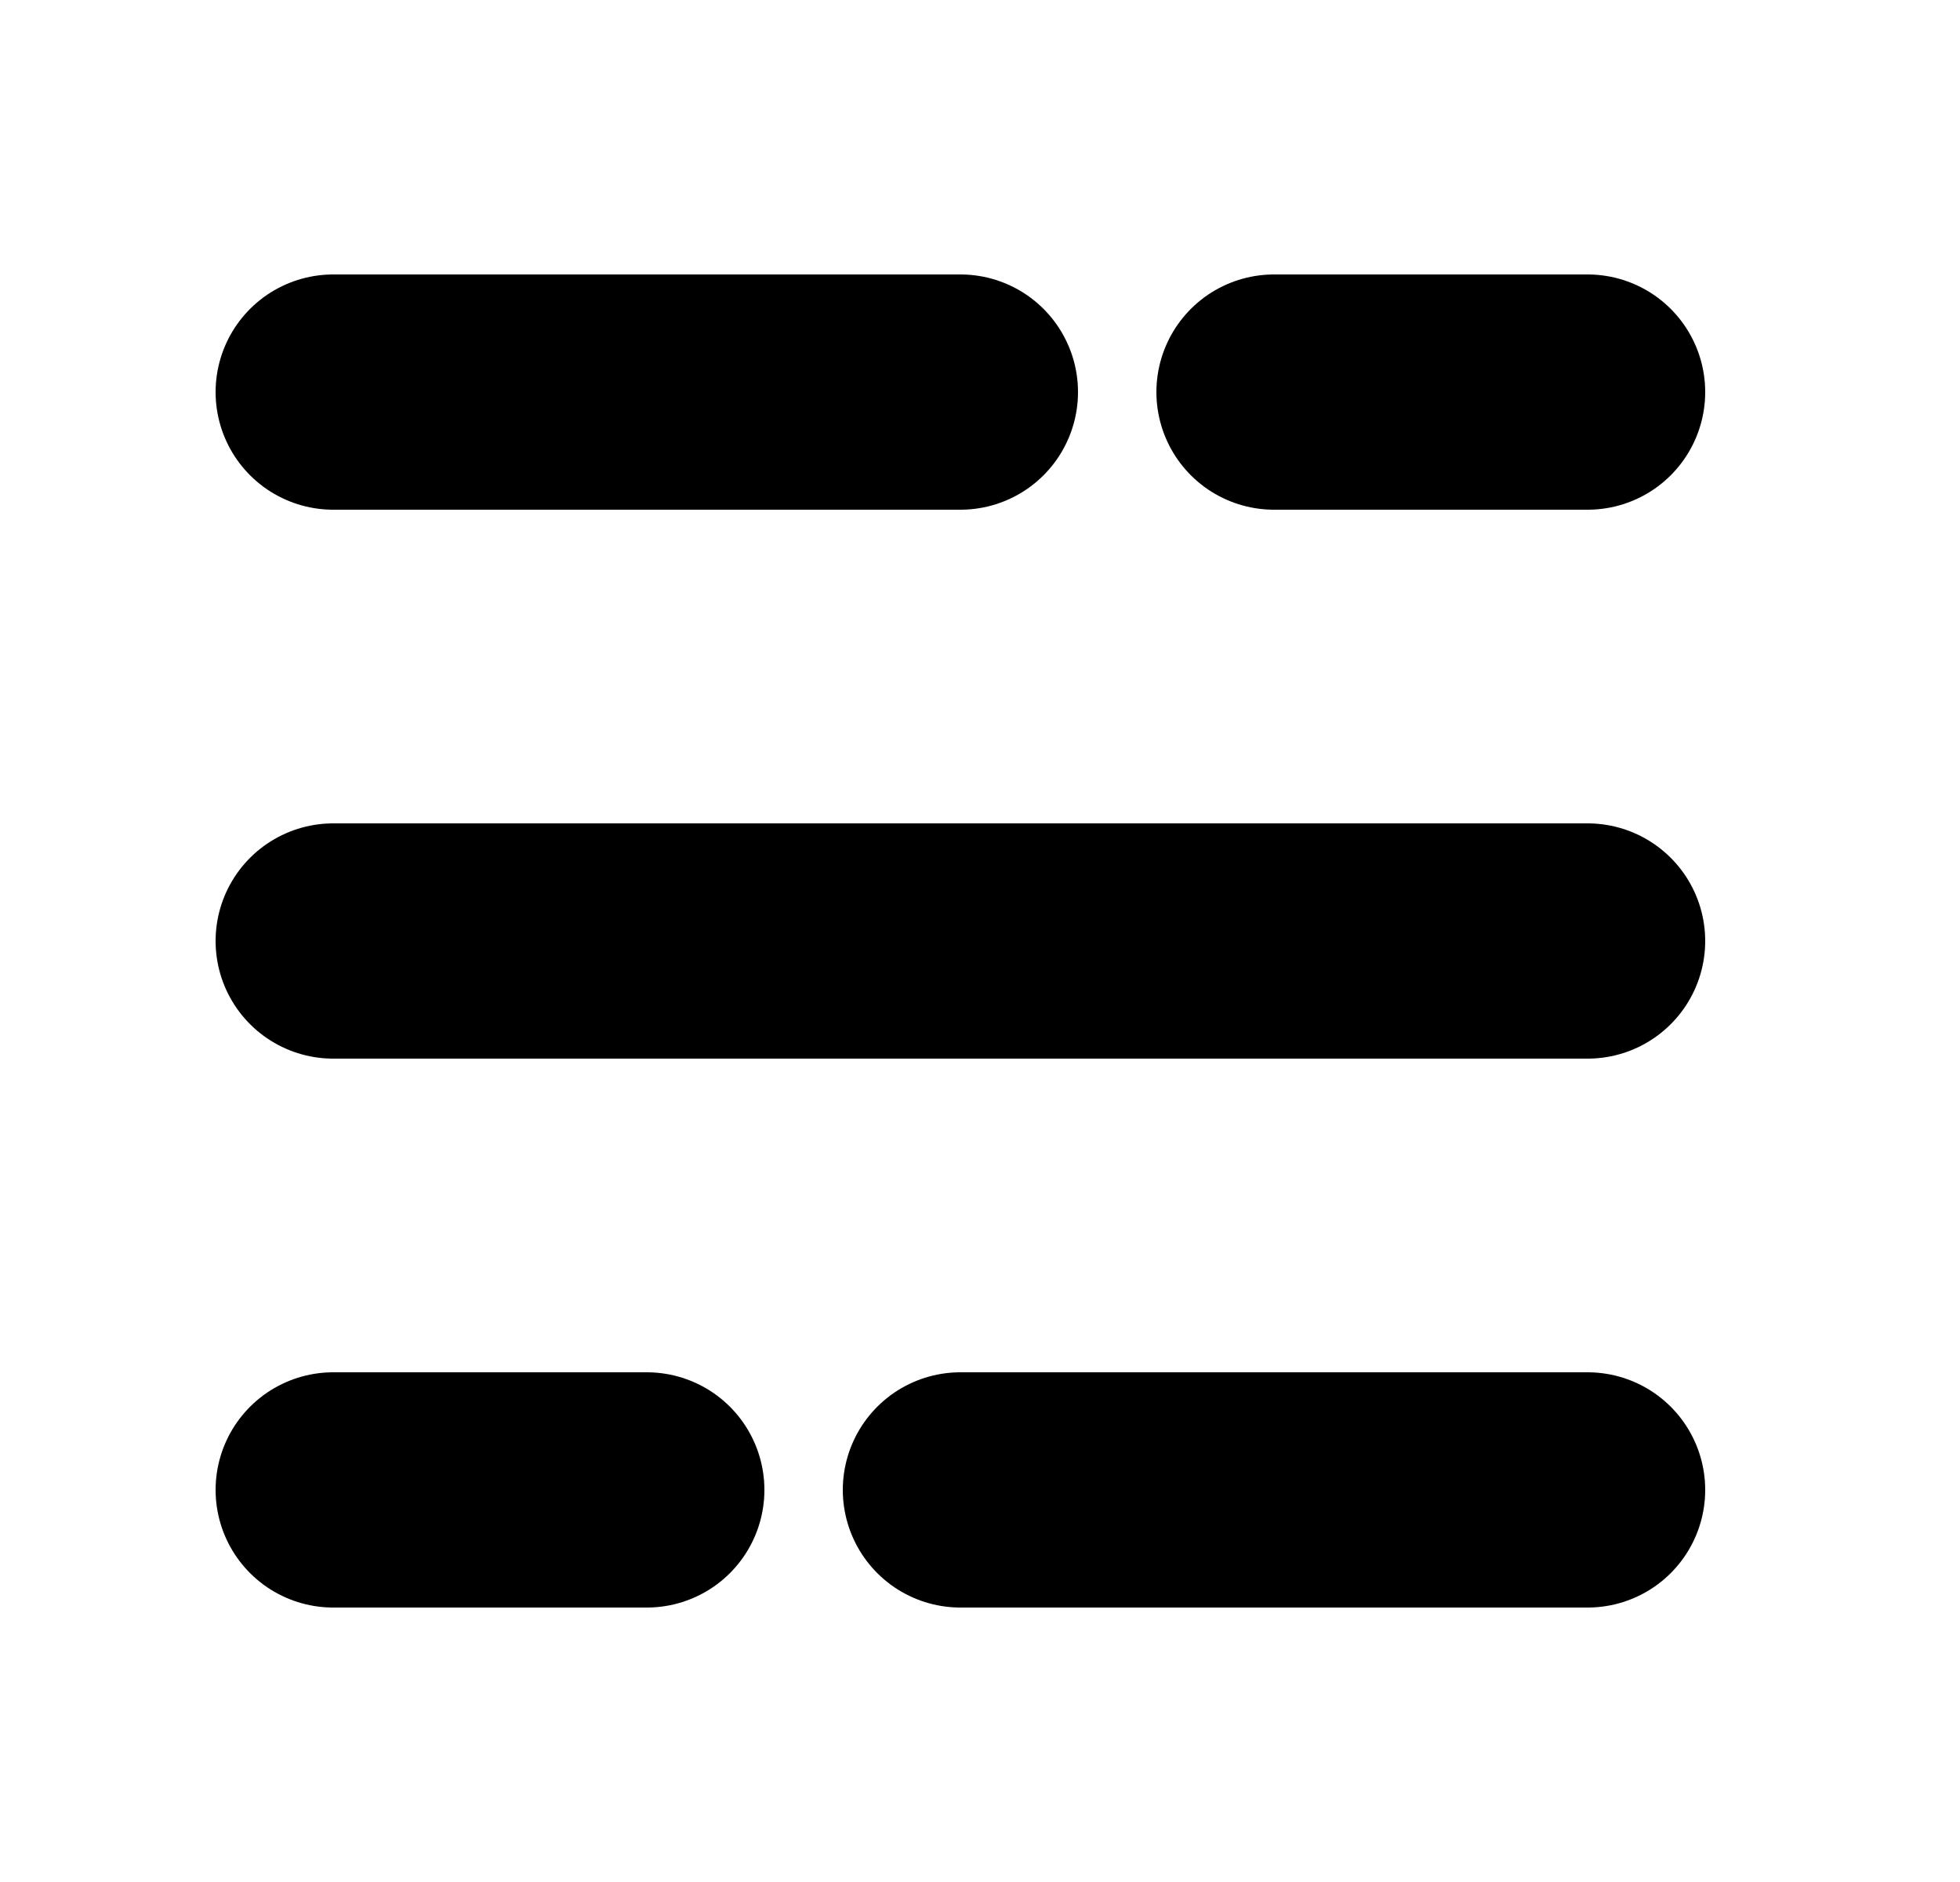
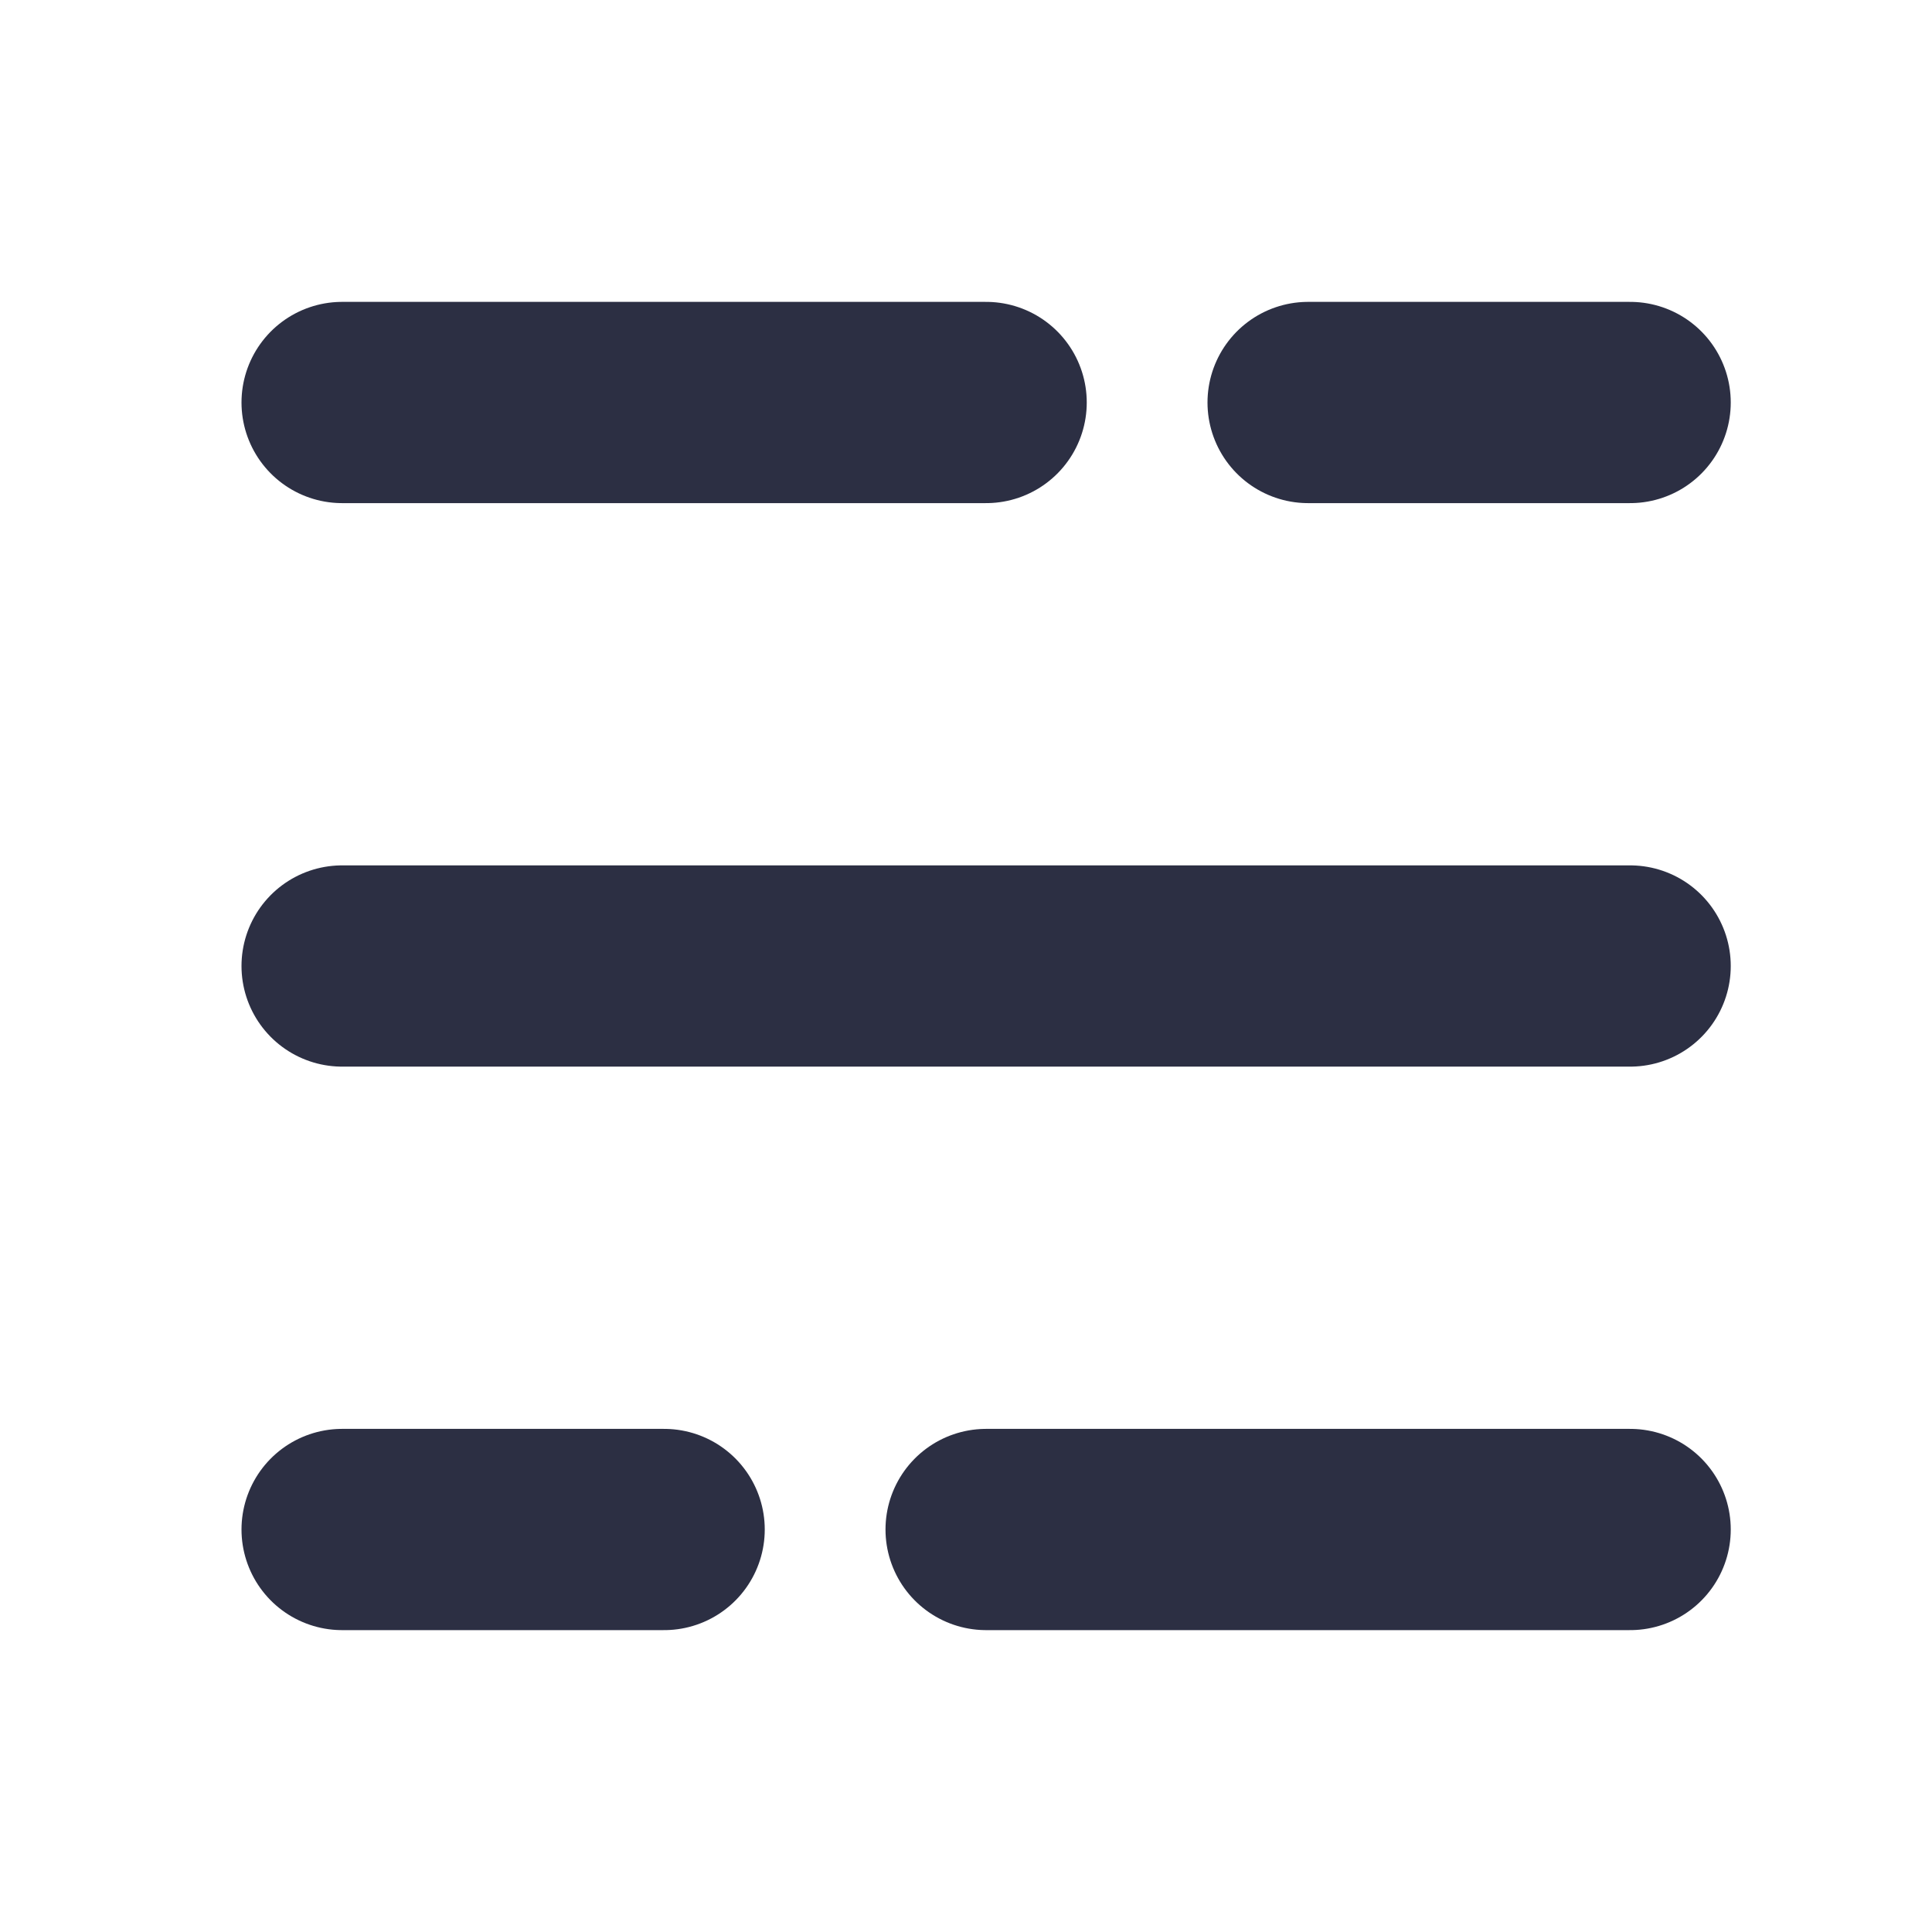
- <svg xmlns="http://www.w3.org/2000/svg" width="25" height="24" viewBox="0 0 25 24" fill="none">
-   <path d="M12.25 19H20.25M4.25 19H8.25M4.25 5H12.25M16.25 5H20.25" stroke="black" stroke-width="3" stroke-linecap="round" stroke-linejoin="round" />
-   <path d="M4.25 12H20.25" stroke="black" stroke-width="3" stroke-linecap="round" stroke-linejoin="round" />
+ <svg xmlns="http://www.w3.org/2000/svg" width="26" height="26" viewBox="0 0 24 24" fill="#2c2f43">
+   <path d="M12.25 19H20.25M4.25 19H8.25M4.25 5H12.25M16.25 5H20.25" stroke="#2c2f43" stroke-width="2.5" stroke-linecap="round" stroke-linejoin="round" />
+   <path d="M4.25 12H20.25" stroke="#2c2f43" stroke-width="2.5" stroke-linecap="round" stroke-linejoin="round" />
</svg>
